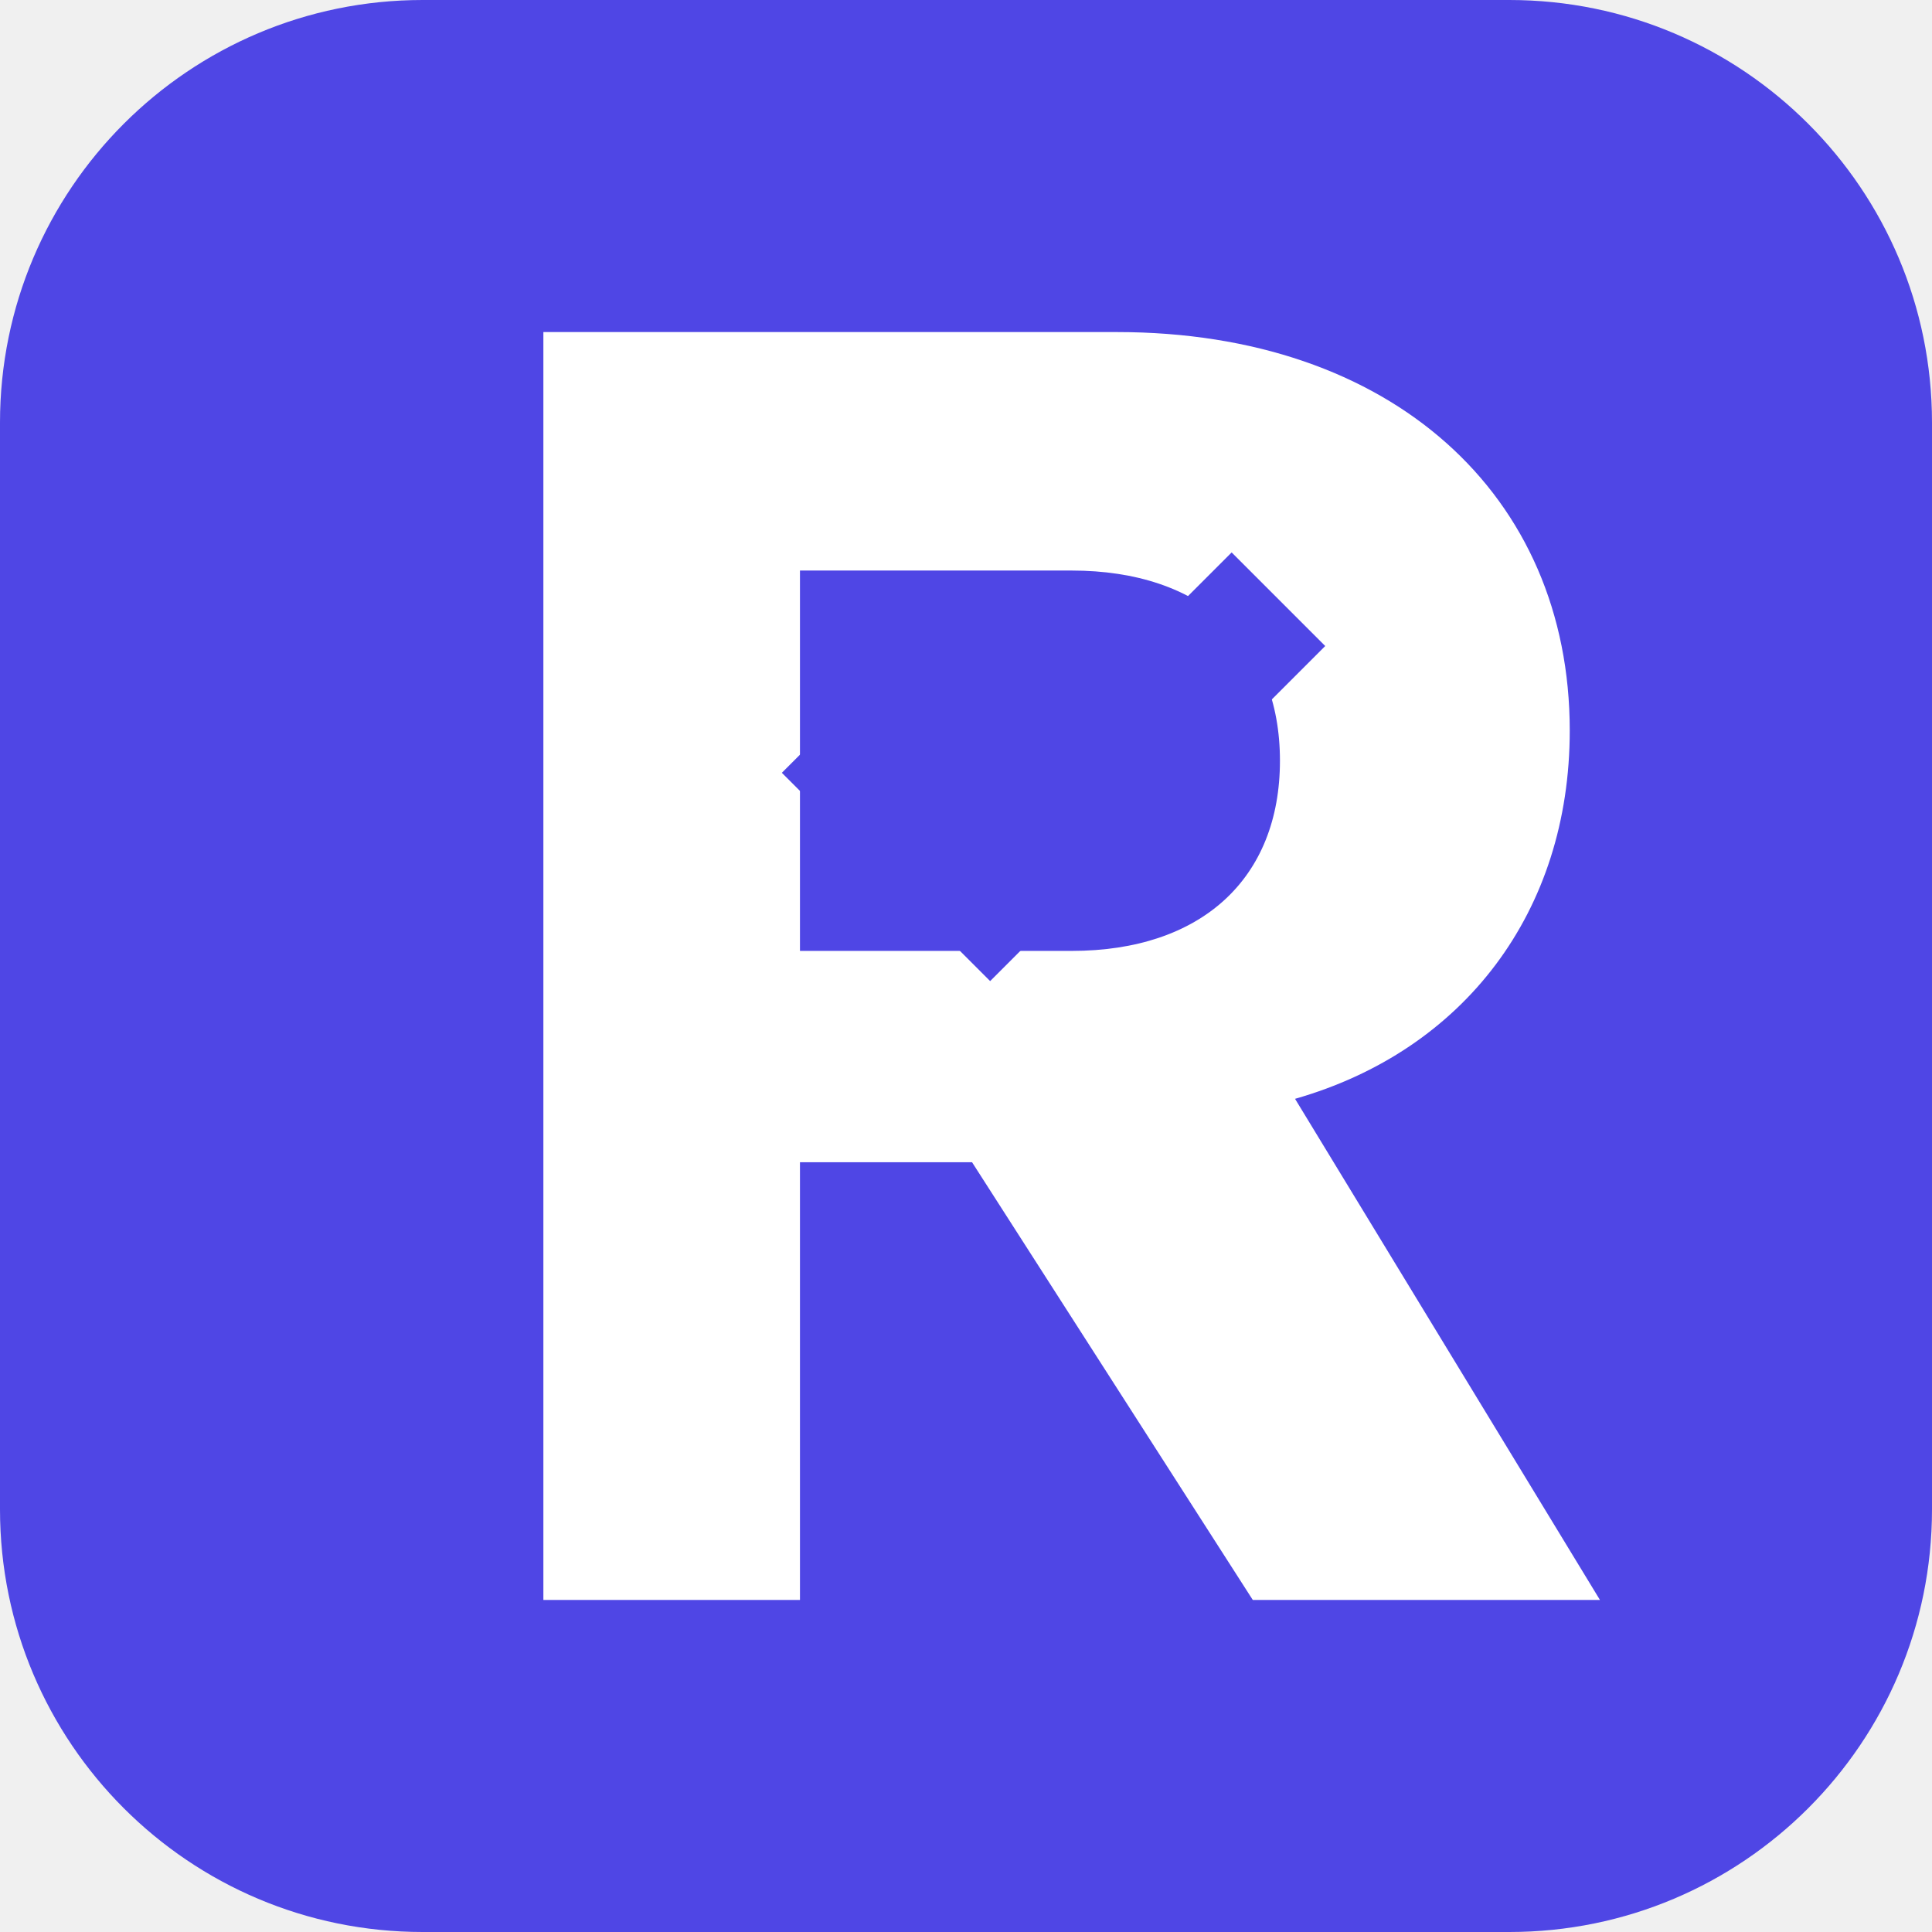
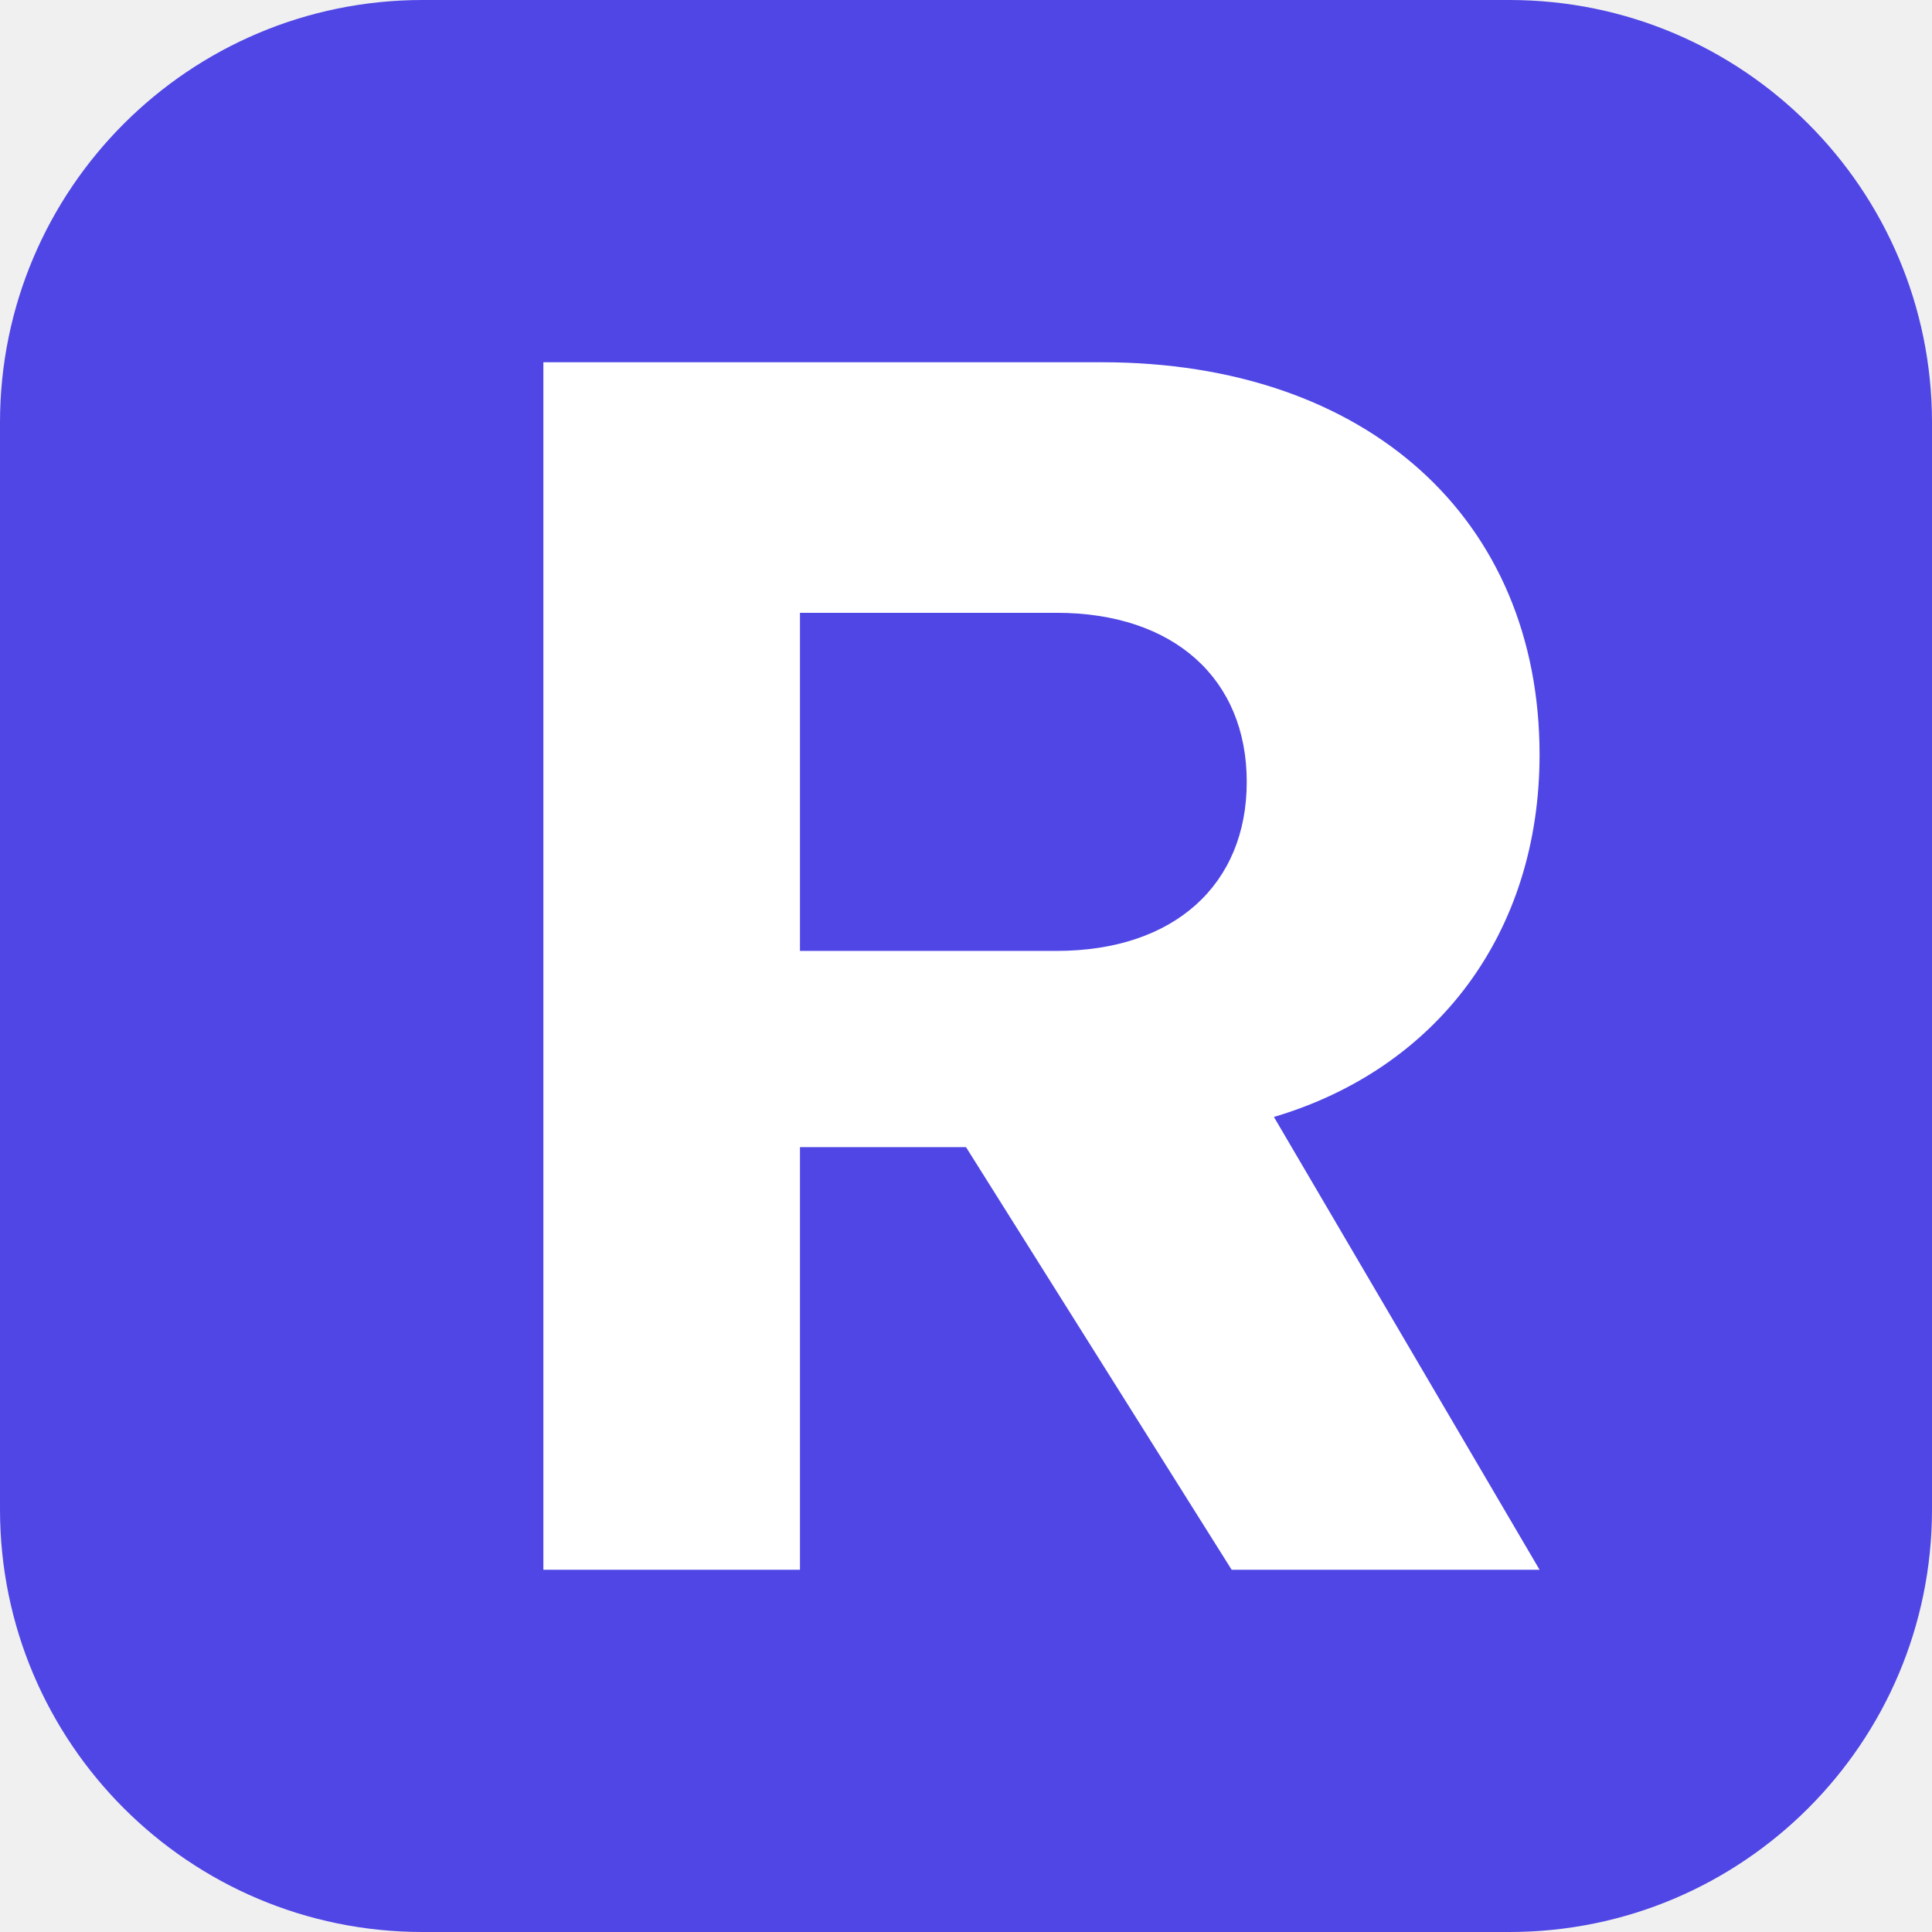
- <svg xmlns="http://www.w3.org/2000/svg" viewBox="0 0 64 64" fill="none">
+ <svg xmlns="http://www.w3.org/2000/svg" viewBox="0 0 64 64" role="img" aria-label="RevDev">
  <rect width="64" height="64" rx="14" fill="#4F46E5" />
-   <path fill="#ffffff" d="M18 11h19c9.1 0 15 5.4 15 13.2 0 6-3.5 10.6-9.1 12.2L53 53H41.5L32.2 38.5H26.5V53H18V11zm8.5 7.5v13h9c4.3 0 6.9-2.4 6.9-6.3s-2.6-6.3-6.9-6.3h-9.1v-.4z" />
-   <path fill="#4F46E5" d="M29 22.5l3.8 3.8 8-8 3.1 3.1-11.1 11.1-6.9-6.9 3.1-3.1z" />
+   <path fill="#fff" d="M18 12h18.5c8.8 0 14.5 5.2 14.5 13 0 5.9-3.4 10.4-8.8 12L51 52H40.8L32 38H26.5V52H18V12zm8.5 7v12.5H35c3.9 0 6.3-2.2 6.3-5.6 0-3.4-2.4-5.6-6.3-5.6h-8.5z" />
</svg>
